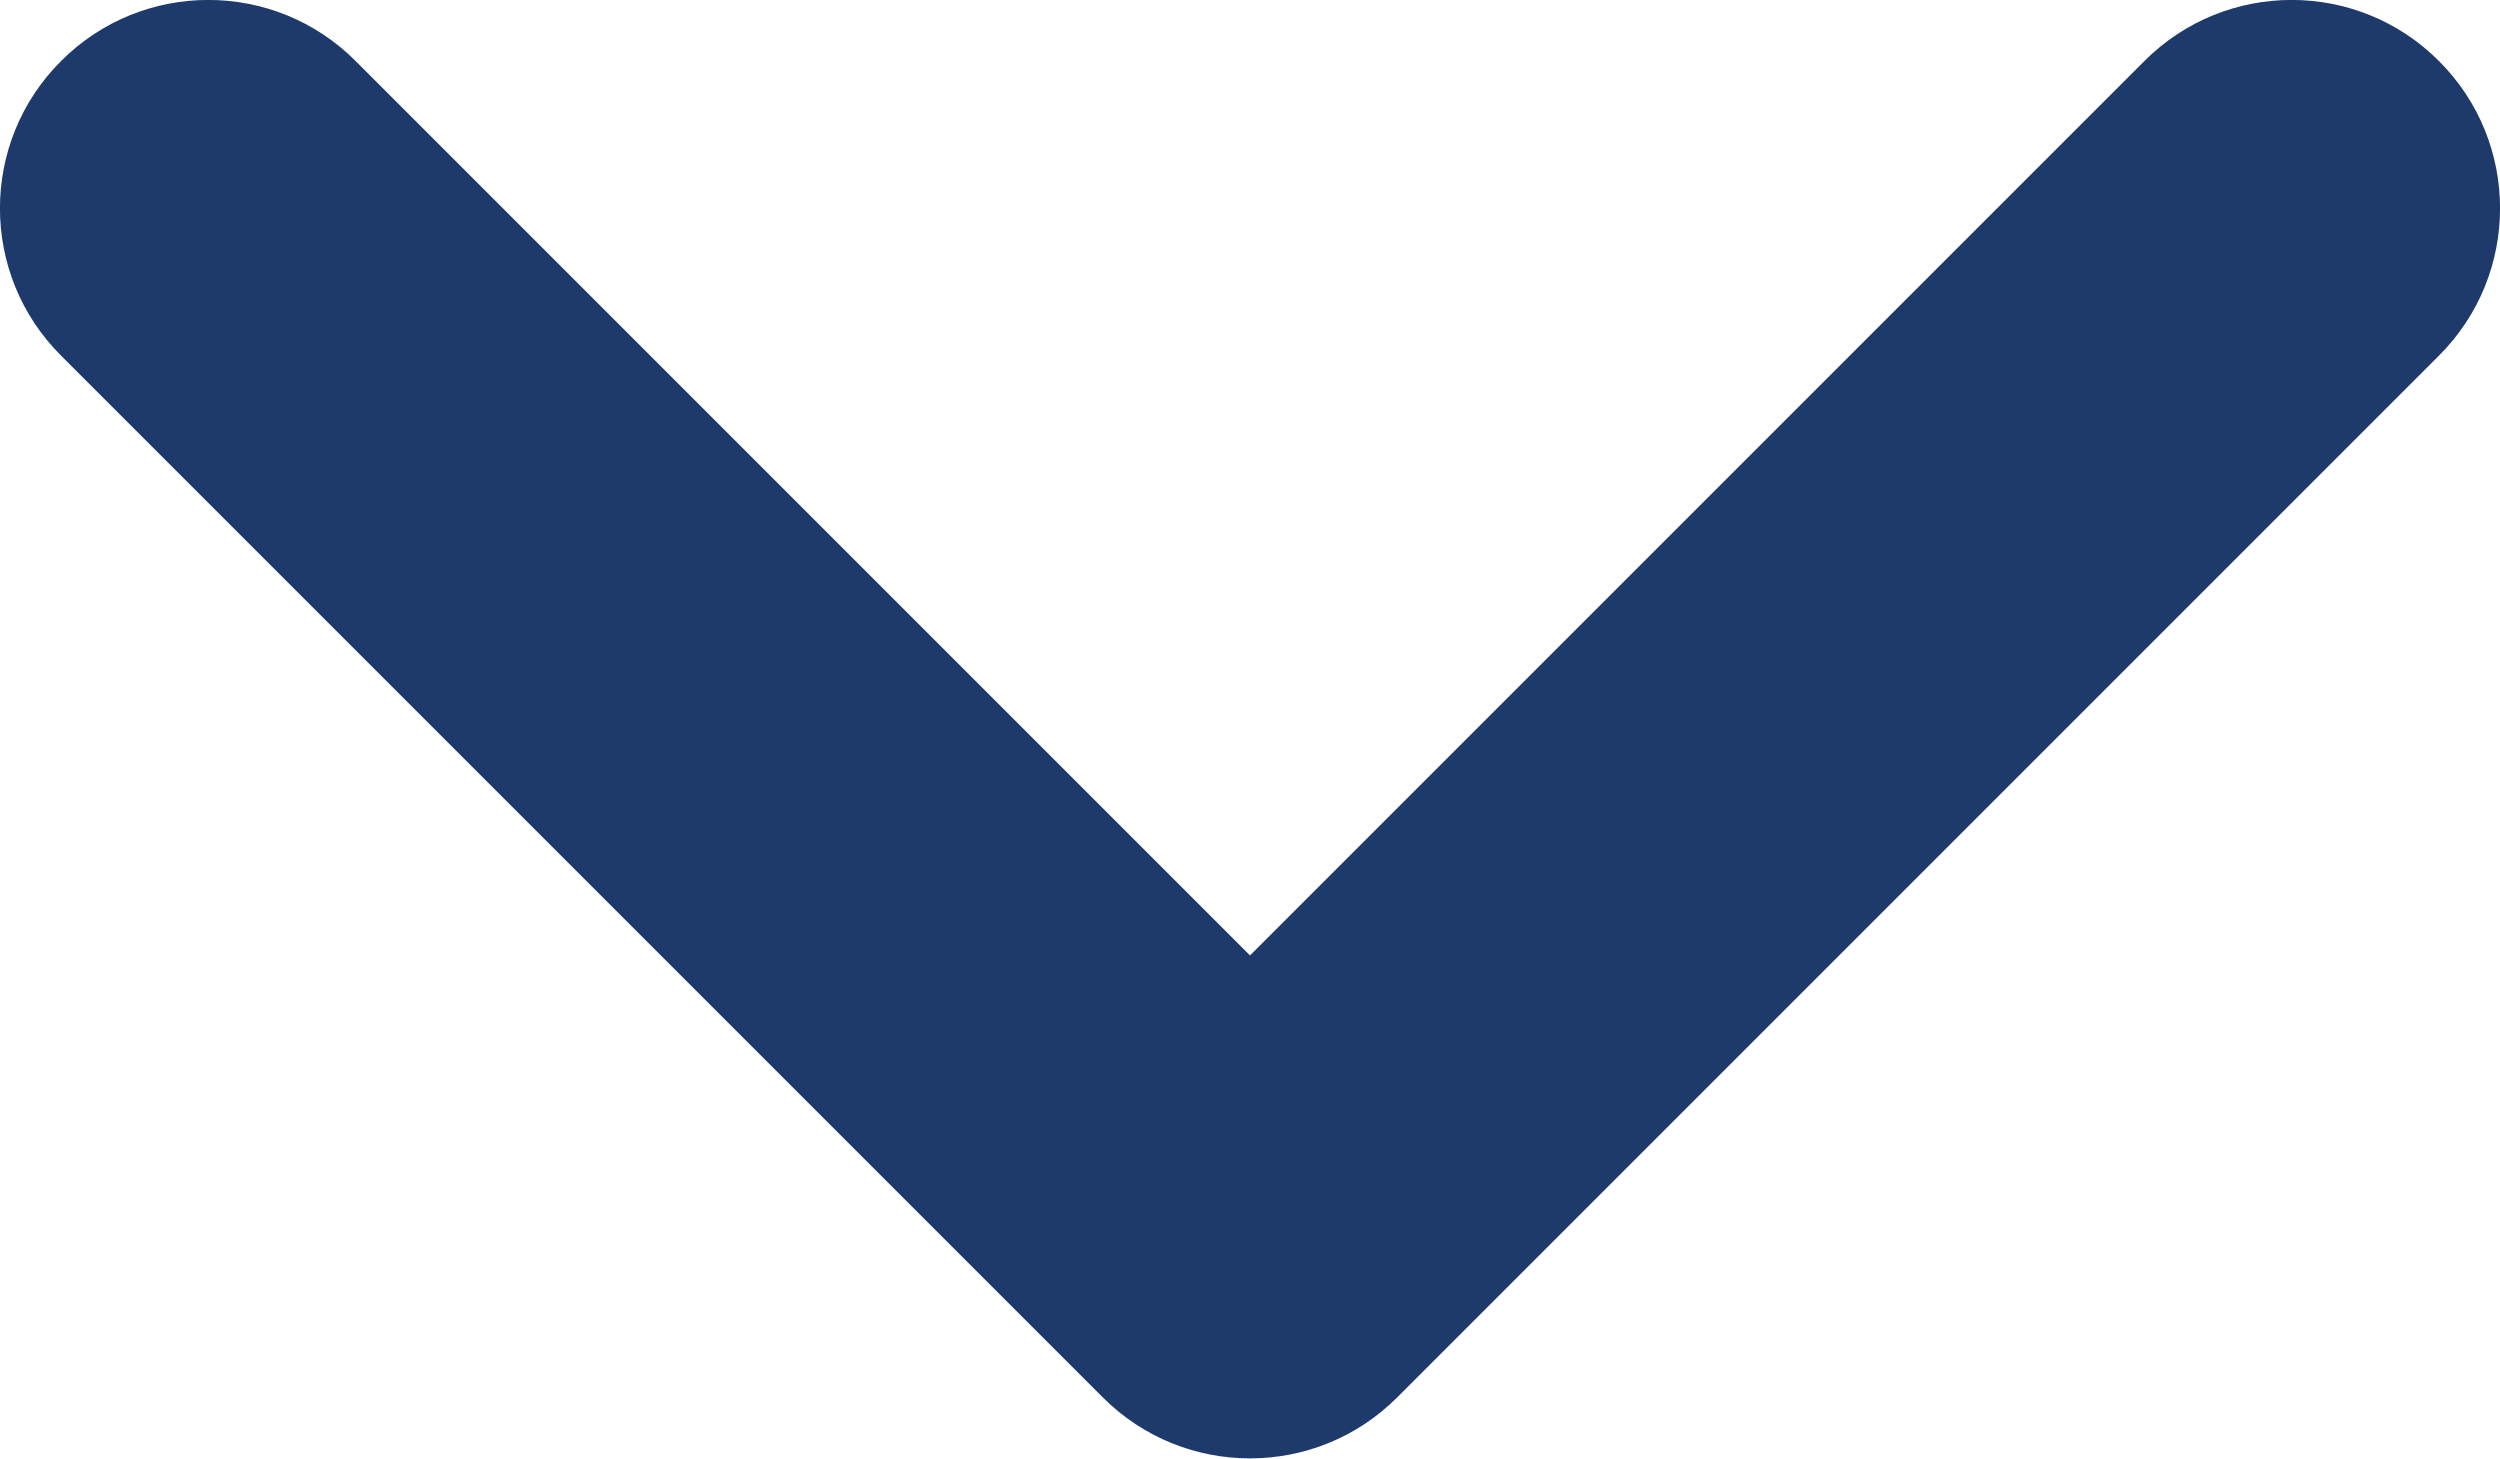
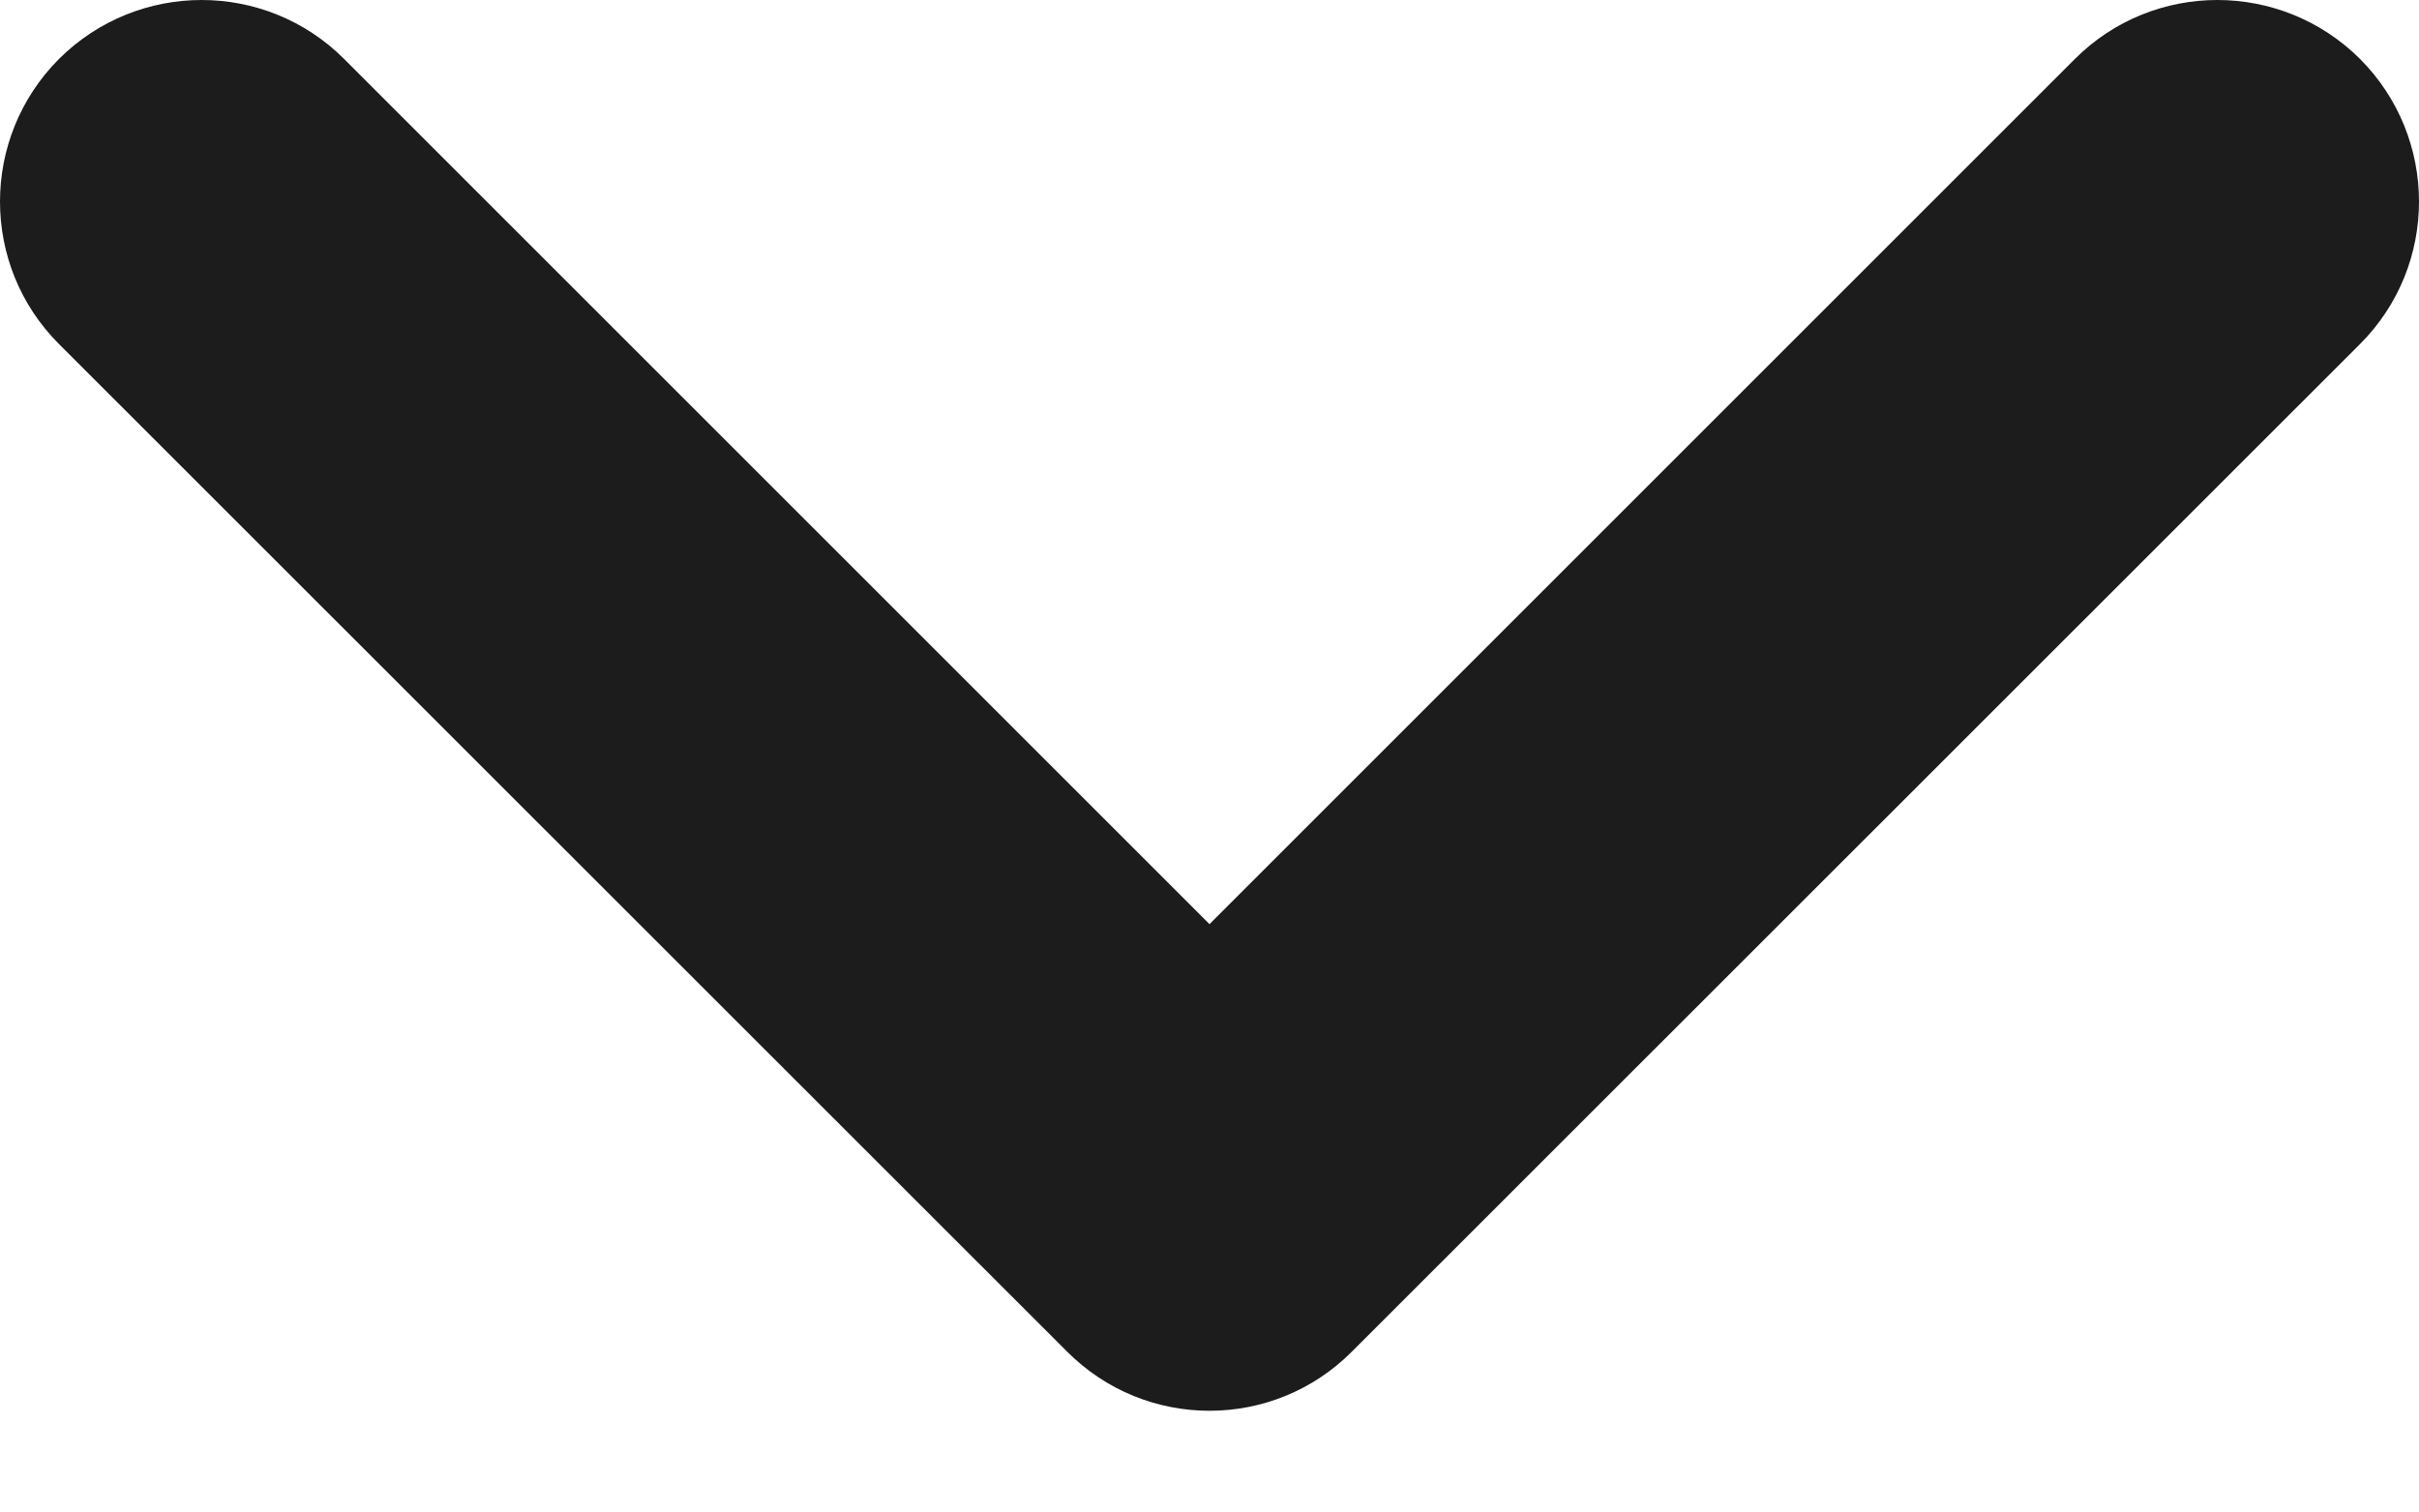
- <svg xmlns="http://www.w3.org/2000/svg" width="12" height="7" viewBox="0 0 12 7" fill="none">
-   <path fill-rule="evenodd" clip-rule="evenodd" d="M0.293 0.293C0.683 -0.098 1.317 -0.098 1.707 0.293L6 4.586L10.293 0.293C10.683 -0.098 11.317 -0.098 11.707 0.293C12.098 0.683 12.098 1.317 11.707 1.707L6.707 6.707C6.317 7.098 5.683 7.098 5.293 6.707L0.293 1.707C-0.098 1.317 -0.098 0.683 0.293 0.293Z" fill="#1D3A6B" />
+ <svg xmlns="http://www.w3.org/2000/svg" width="8" height="5" viewBox="0 0 8 5" fill="none">
+   <path fill-rule="evenodd" clip-rule="evenodd" d="M0.195 0.195C0.456 -0.065 0.878 -0.065 1.138 0.195L4 3.057L6.862 0.195C7.122 -0.065 7.544 -0.065 7.805 0.195C8.065 0.456 8.065 0.878 7.805 1.138L4.471 4.471C4.211 4.732 3.789 4.732 3.529 4.471L0.195 1.138C-0.065 0.878 -0.065 0.456 0.195 0.195Z" fill="#1C1C1C" />
</svg>
